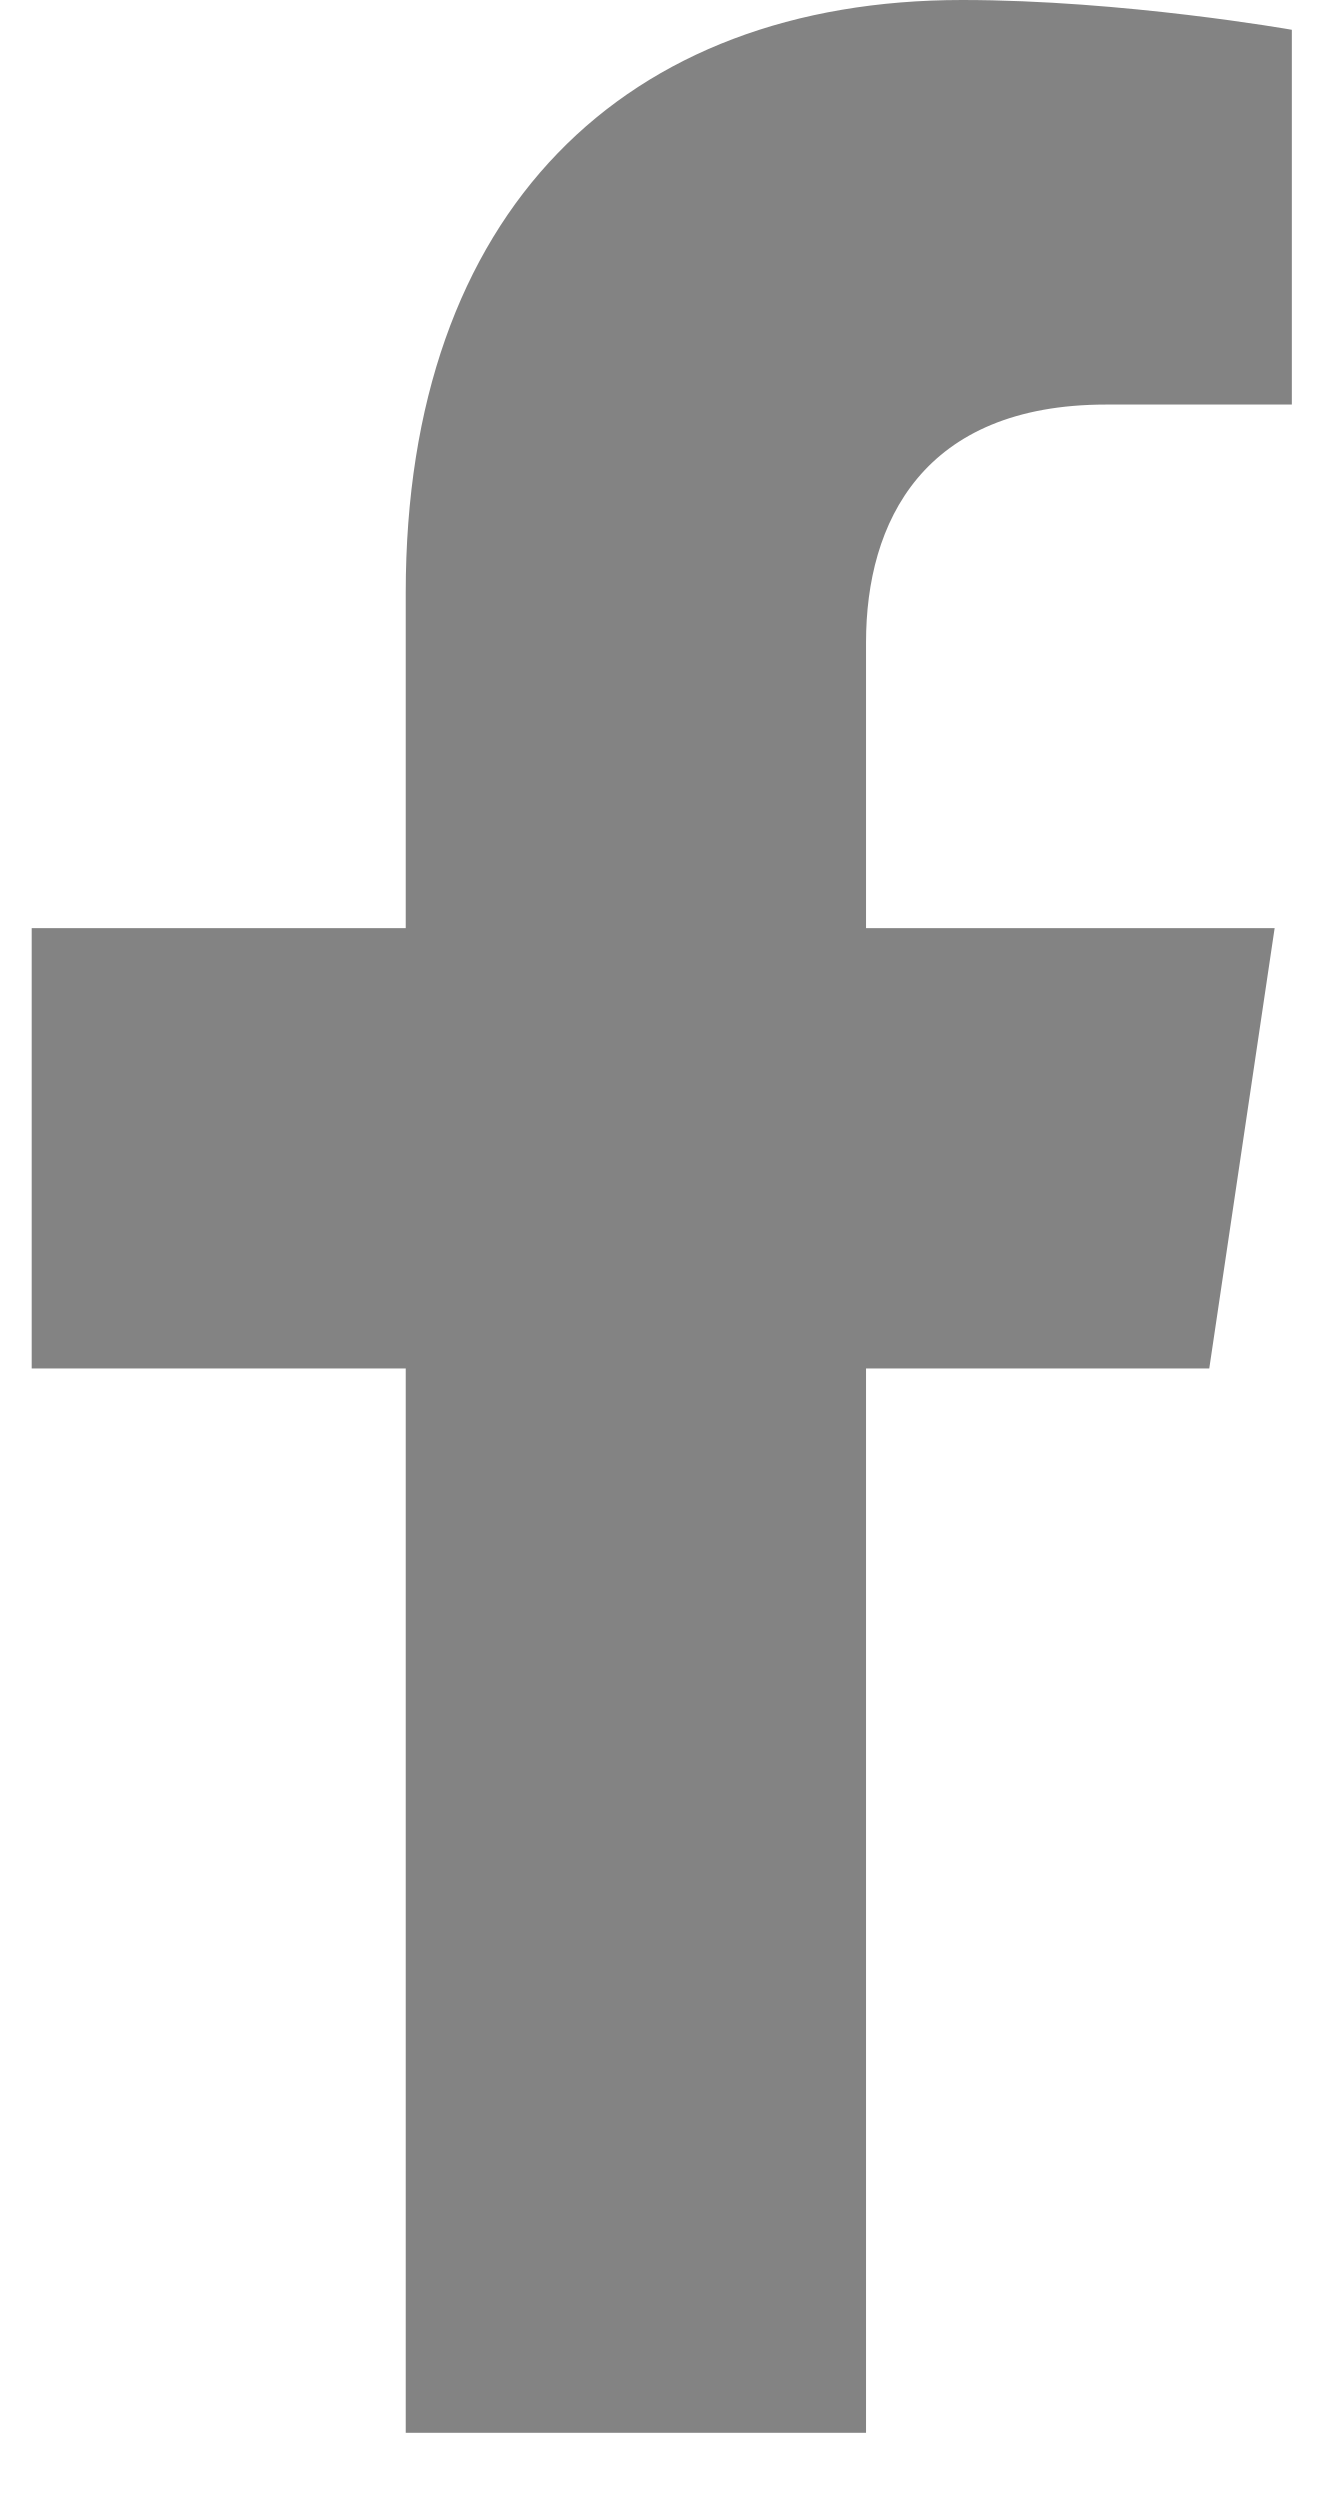
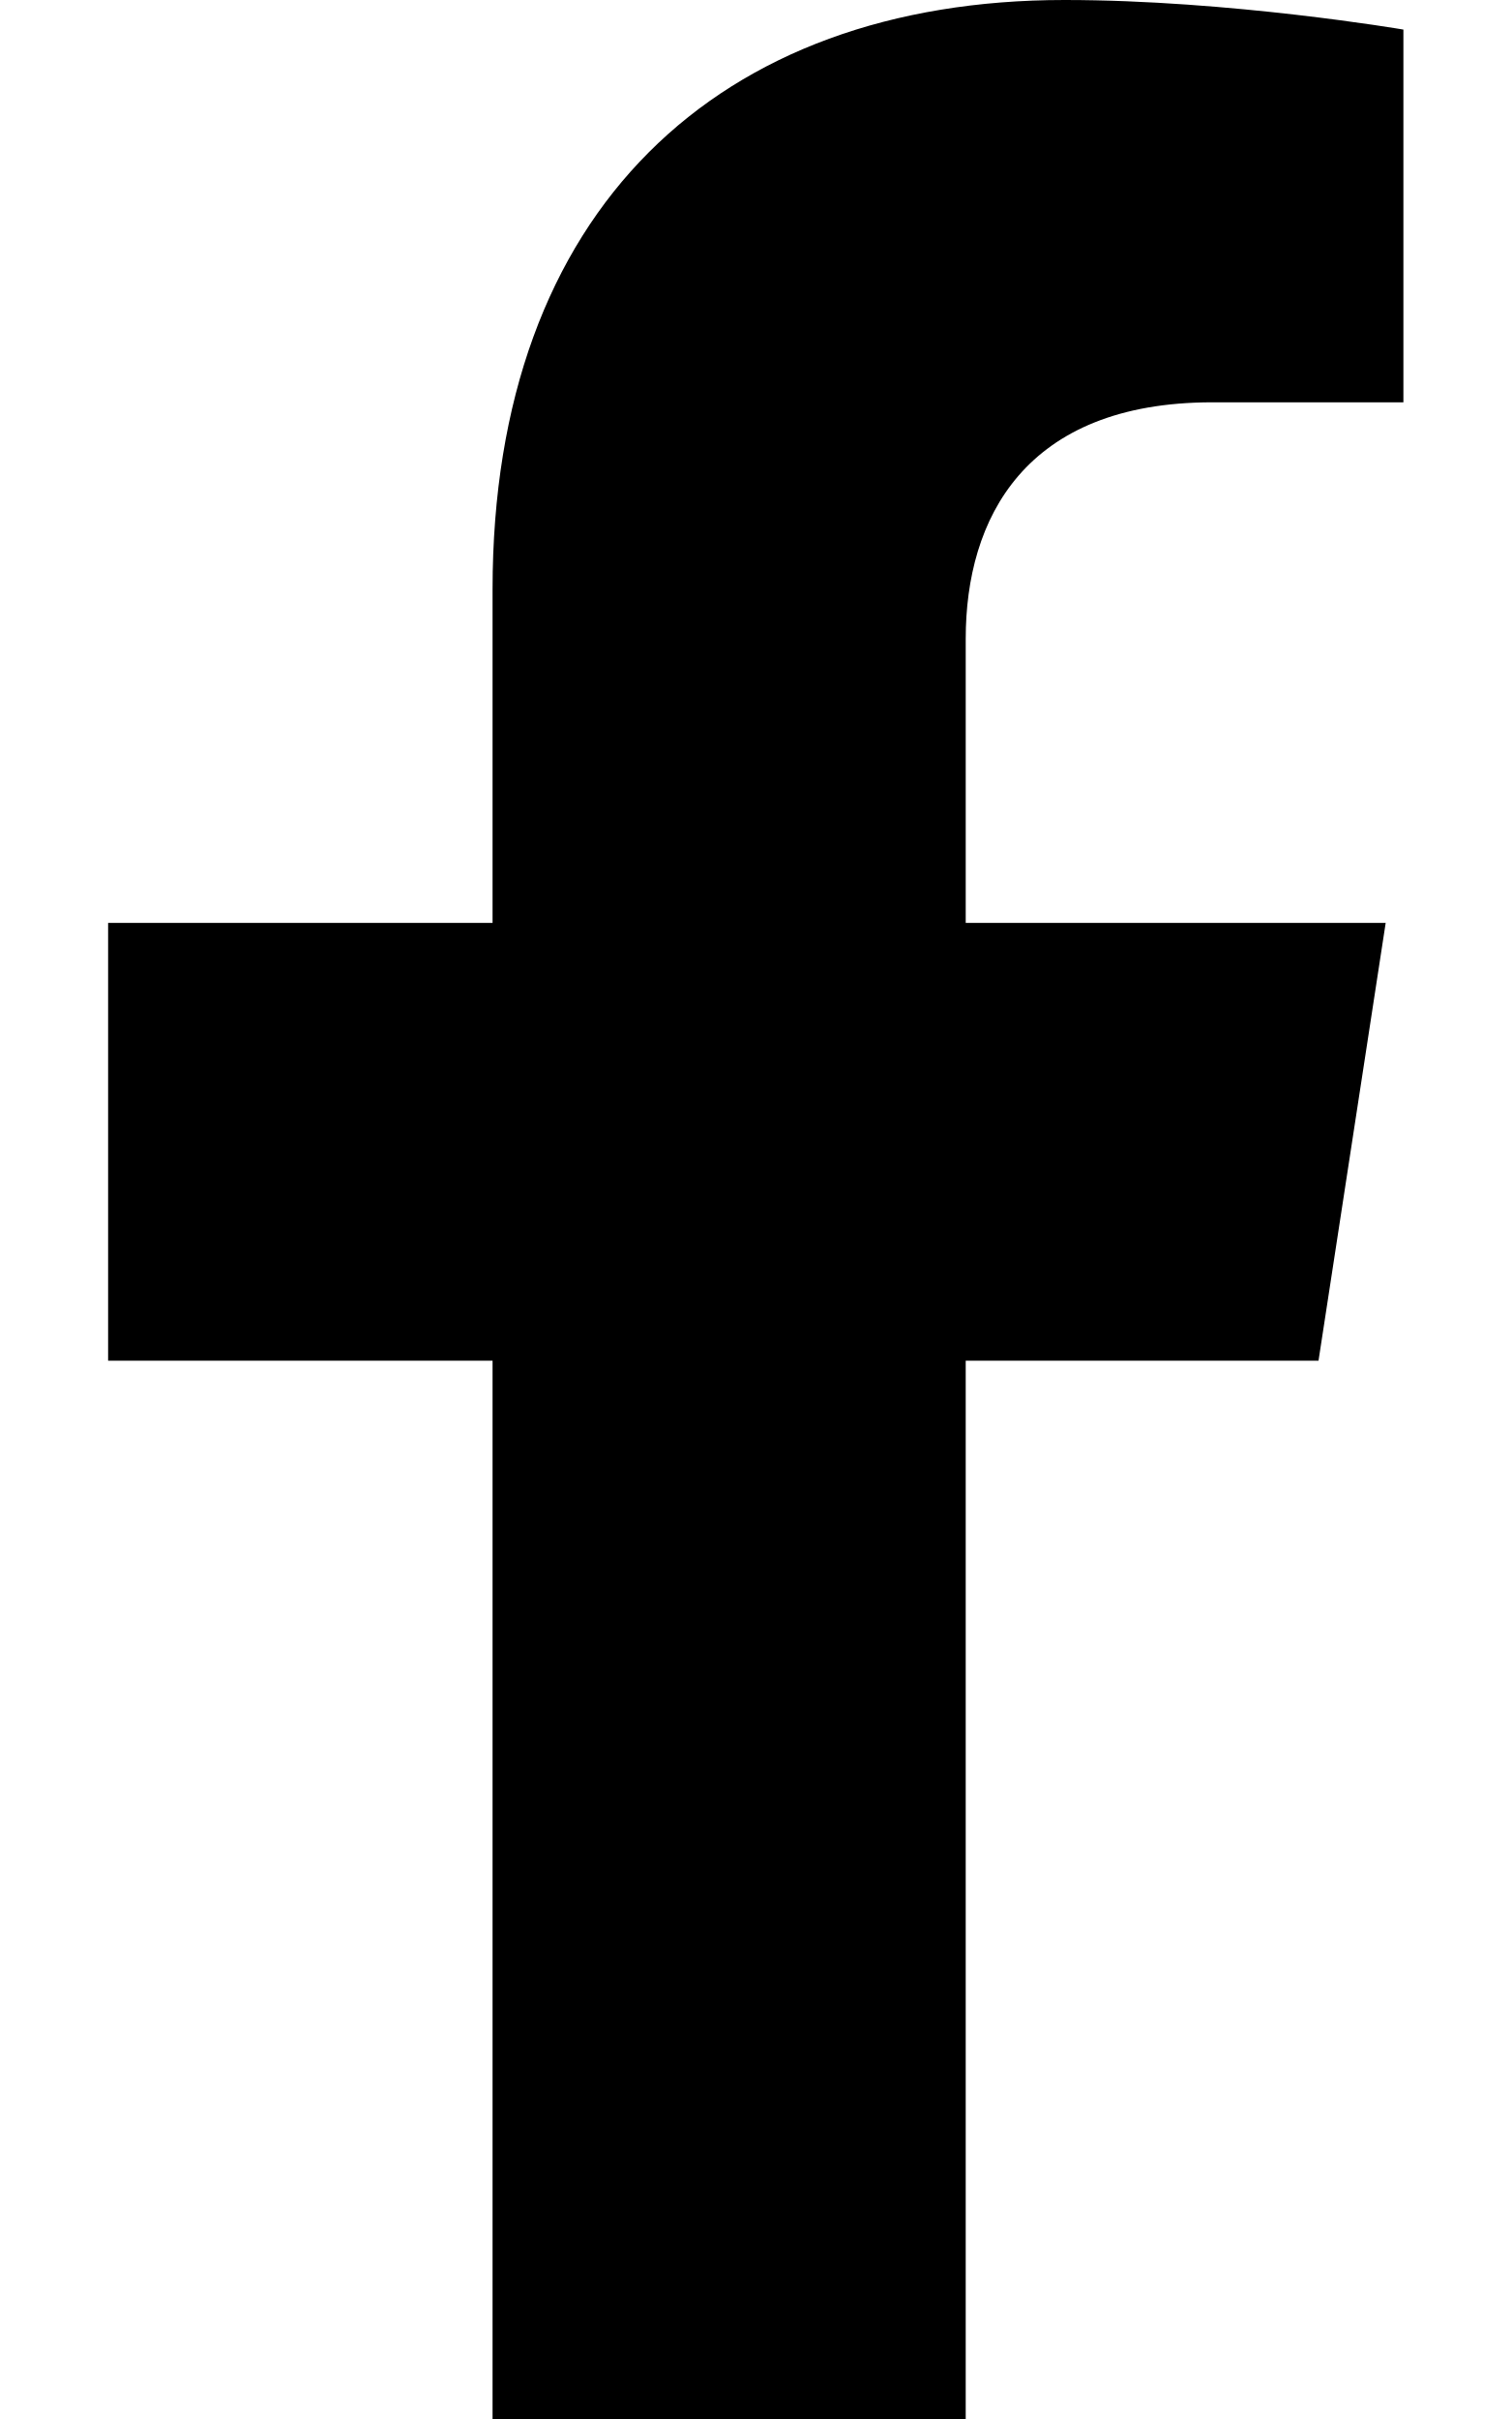
- <svg xmlns="http://www.w3.org/2000/svg" width="18" height="34" viewBox="0 0 18 34" fill="none">
-   <path d="M16.446 18.611L17.335 12.623H11.778V8.737C11.778 7.099 12.554 5.502 15.043 5.502H17.569V0.405C17.569 0.405 15.277 0 13.085 0C8.509 0 5.518 2.868 5.518 8.059V12.623H0.431V18.611H5.518V33.086H11.778V18.611H16.446Z" fill="#838383" />
+ <svg xmlns="http://www.w3.org/2000/svg" aria-hidden="true" focusable="false" data-prefix="fab" data-icon="facebook-f" class="svg-inline--fa fa-facebook-f fa-w-10" role="img" viewBox="0 0 320 512">
+   <path fill="currentColor" d="M279.14 288l14.22-92.66h-88.91v-60.13c0-25.35 12.42-50.06 52.24-50.06h40.42V6.26S260.43 0 225.36 0c-73.22 0-121.08 44.38-121.08 124.72v70.62H22.89V288h81.39v224h100.17V288z" />
</svg>
